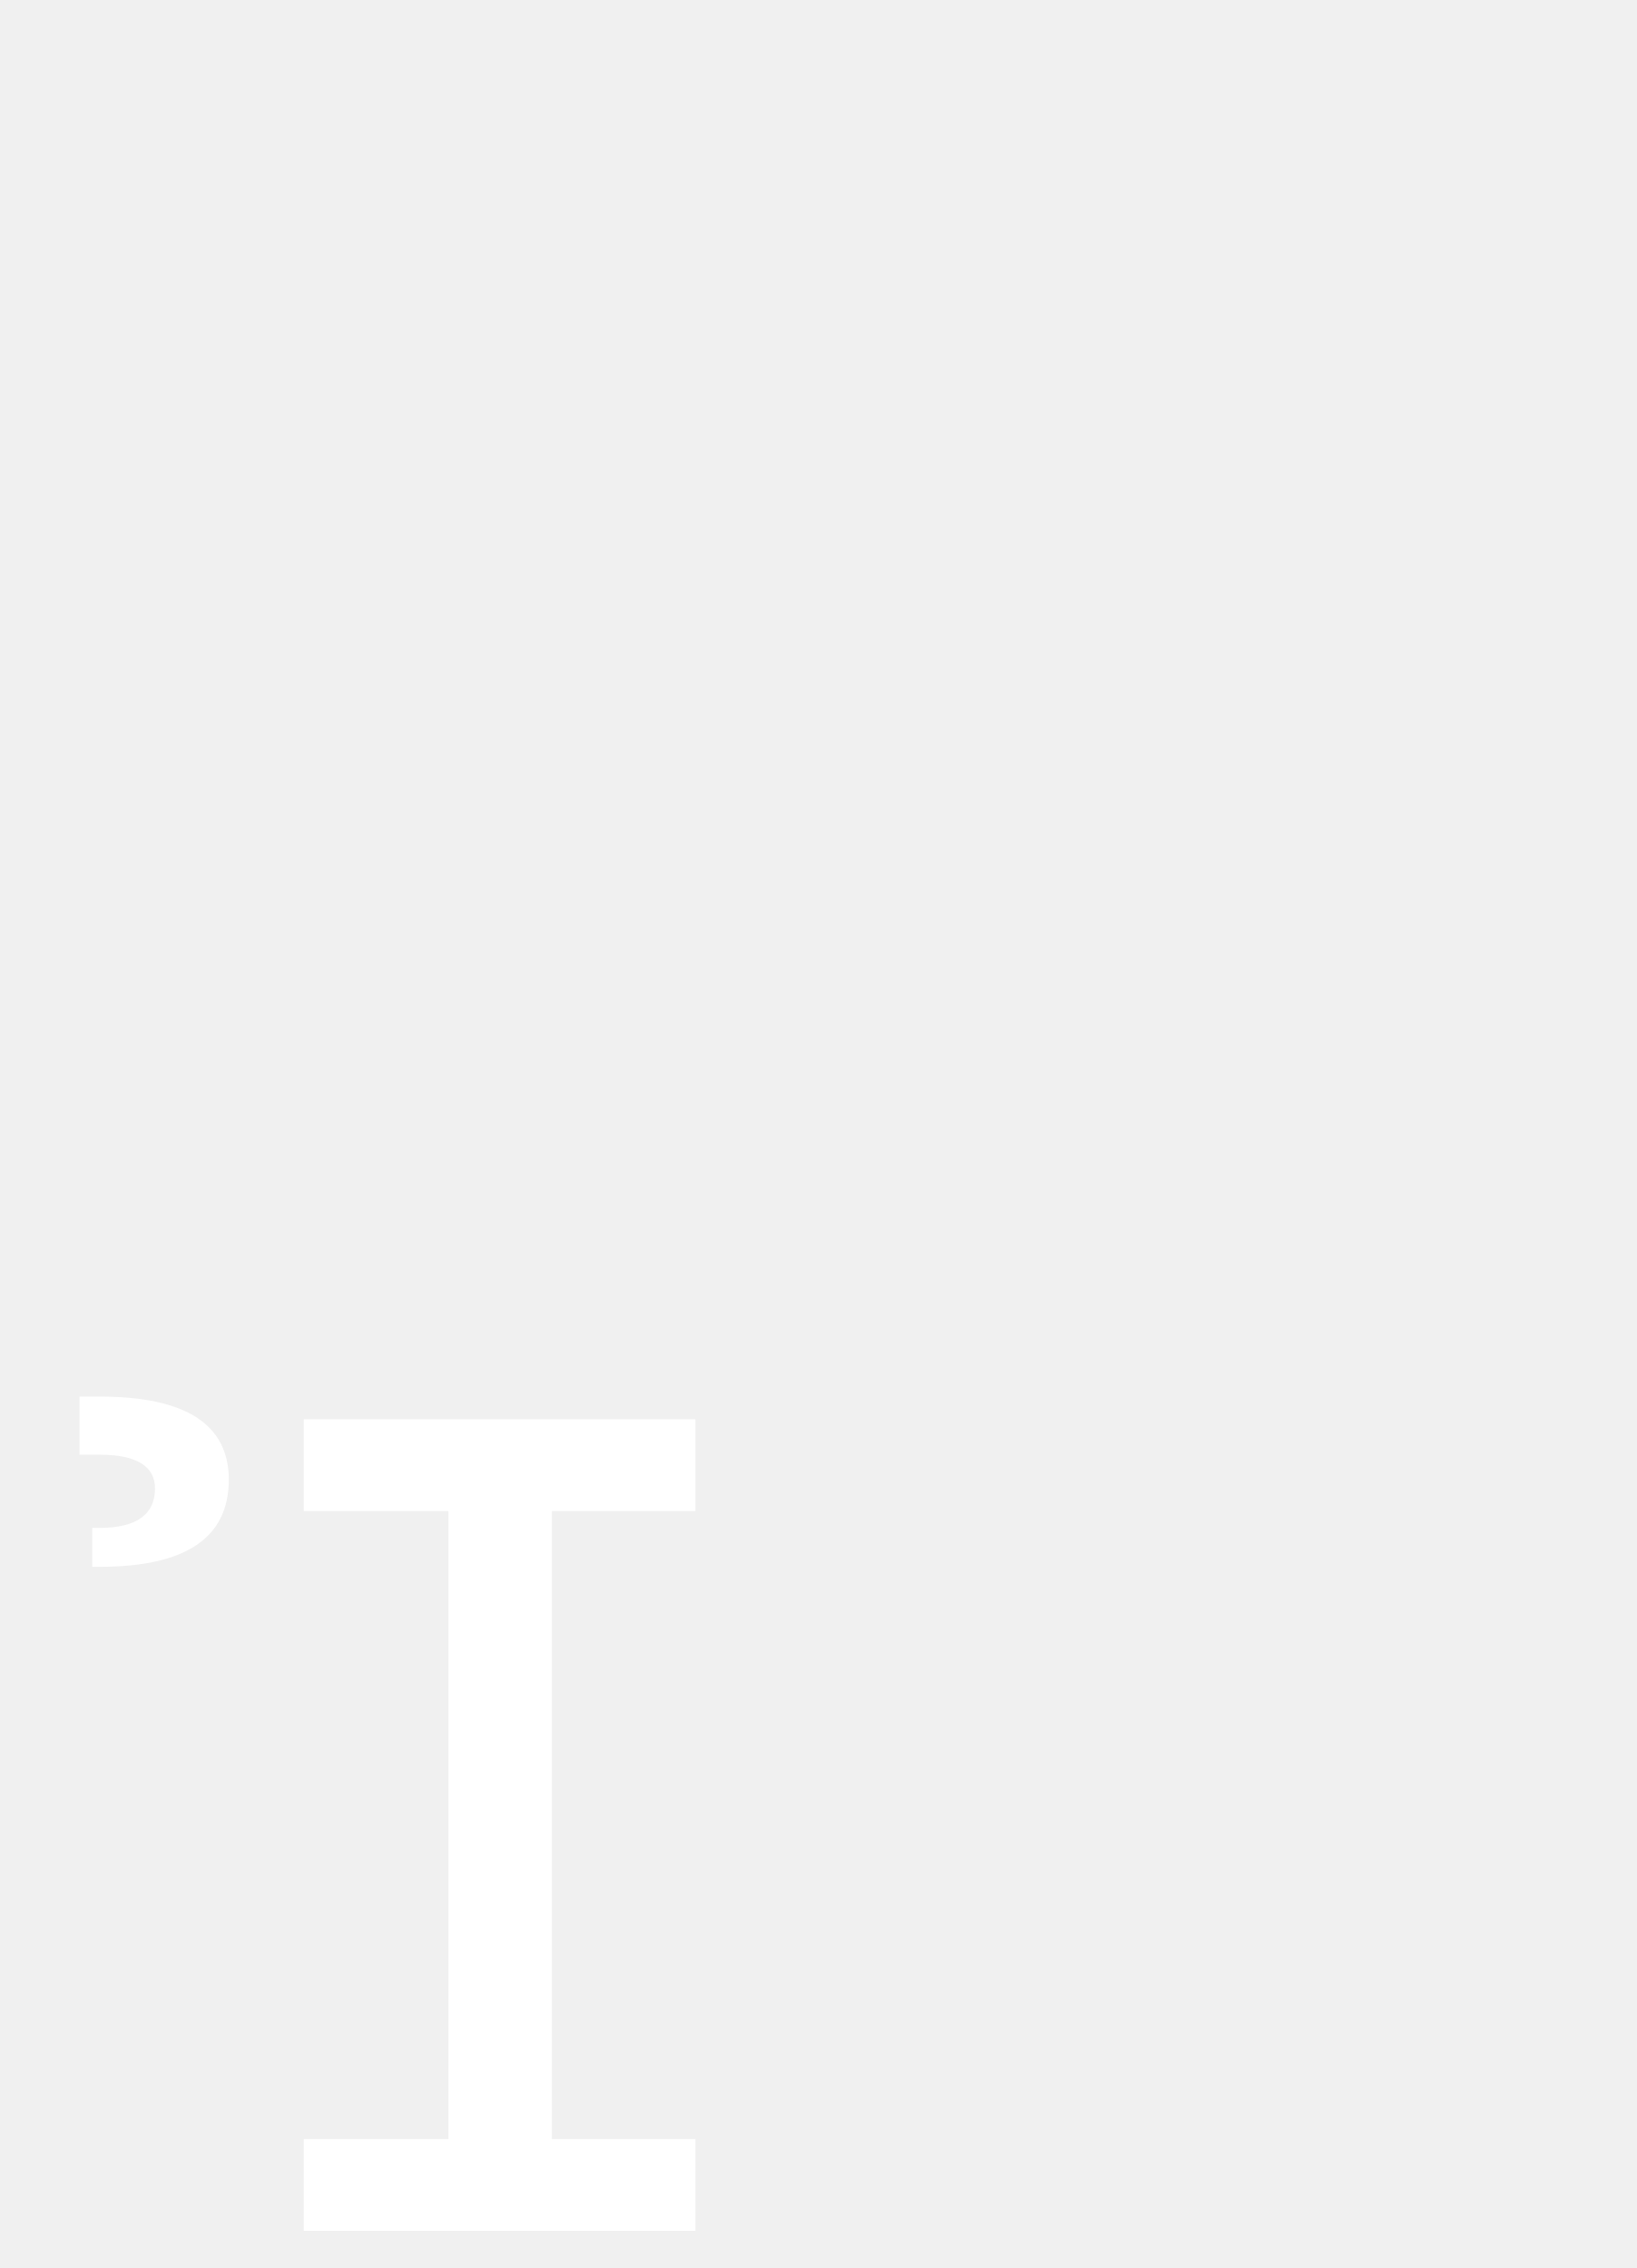
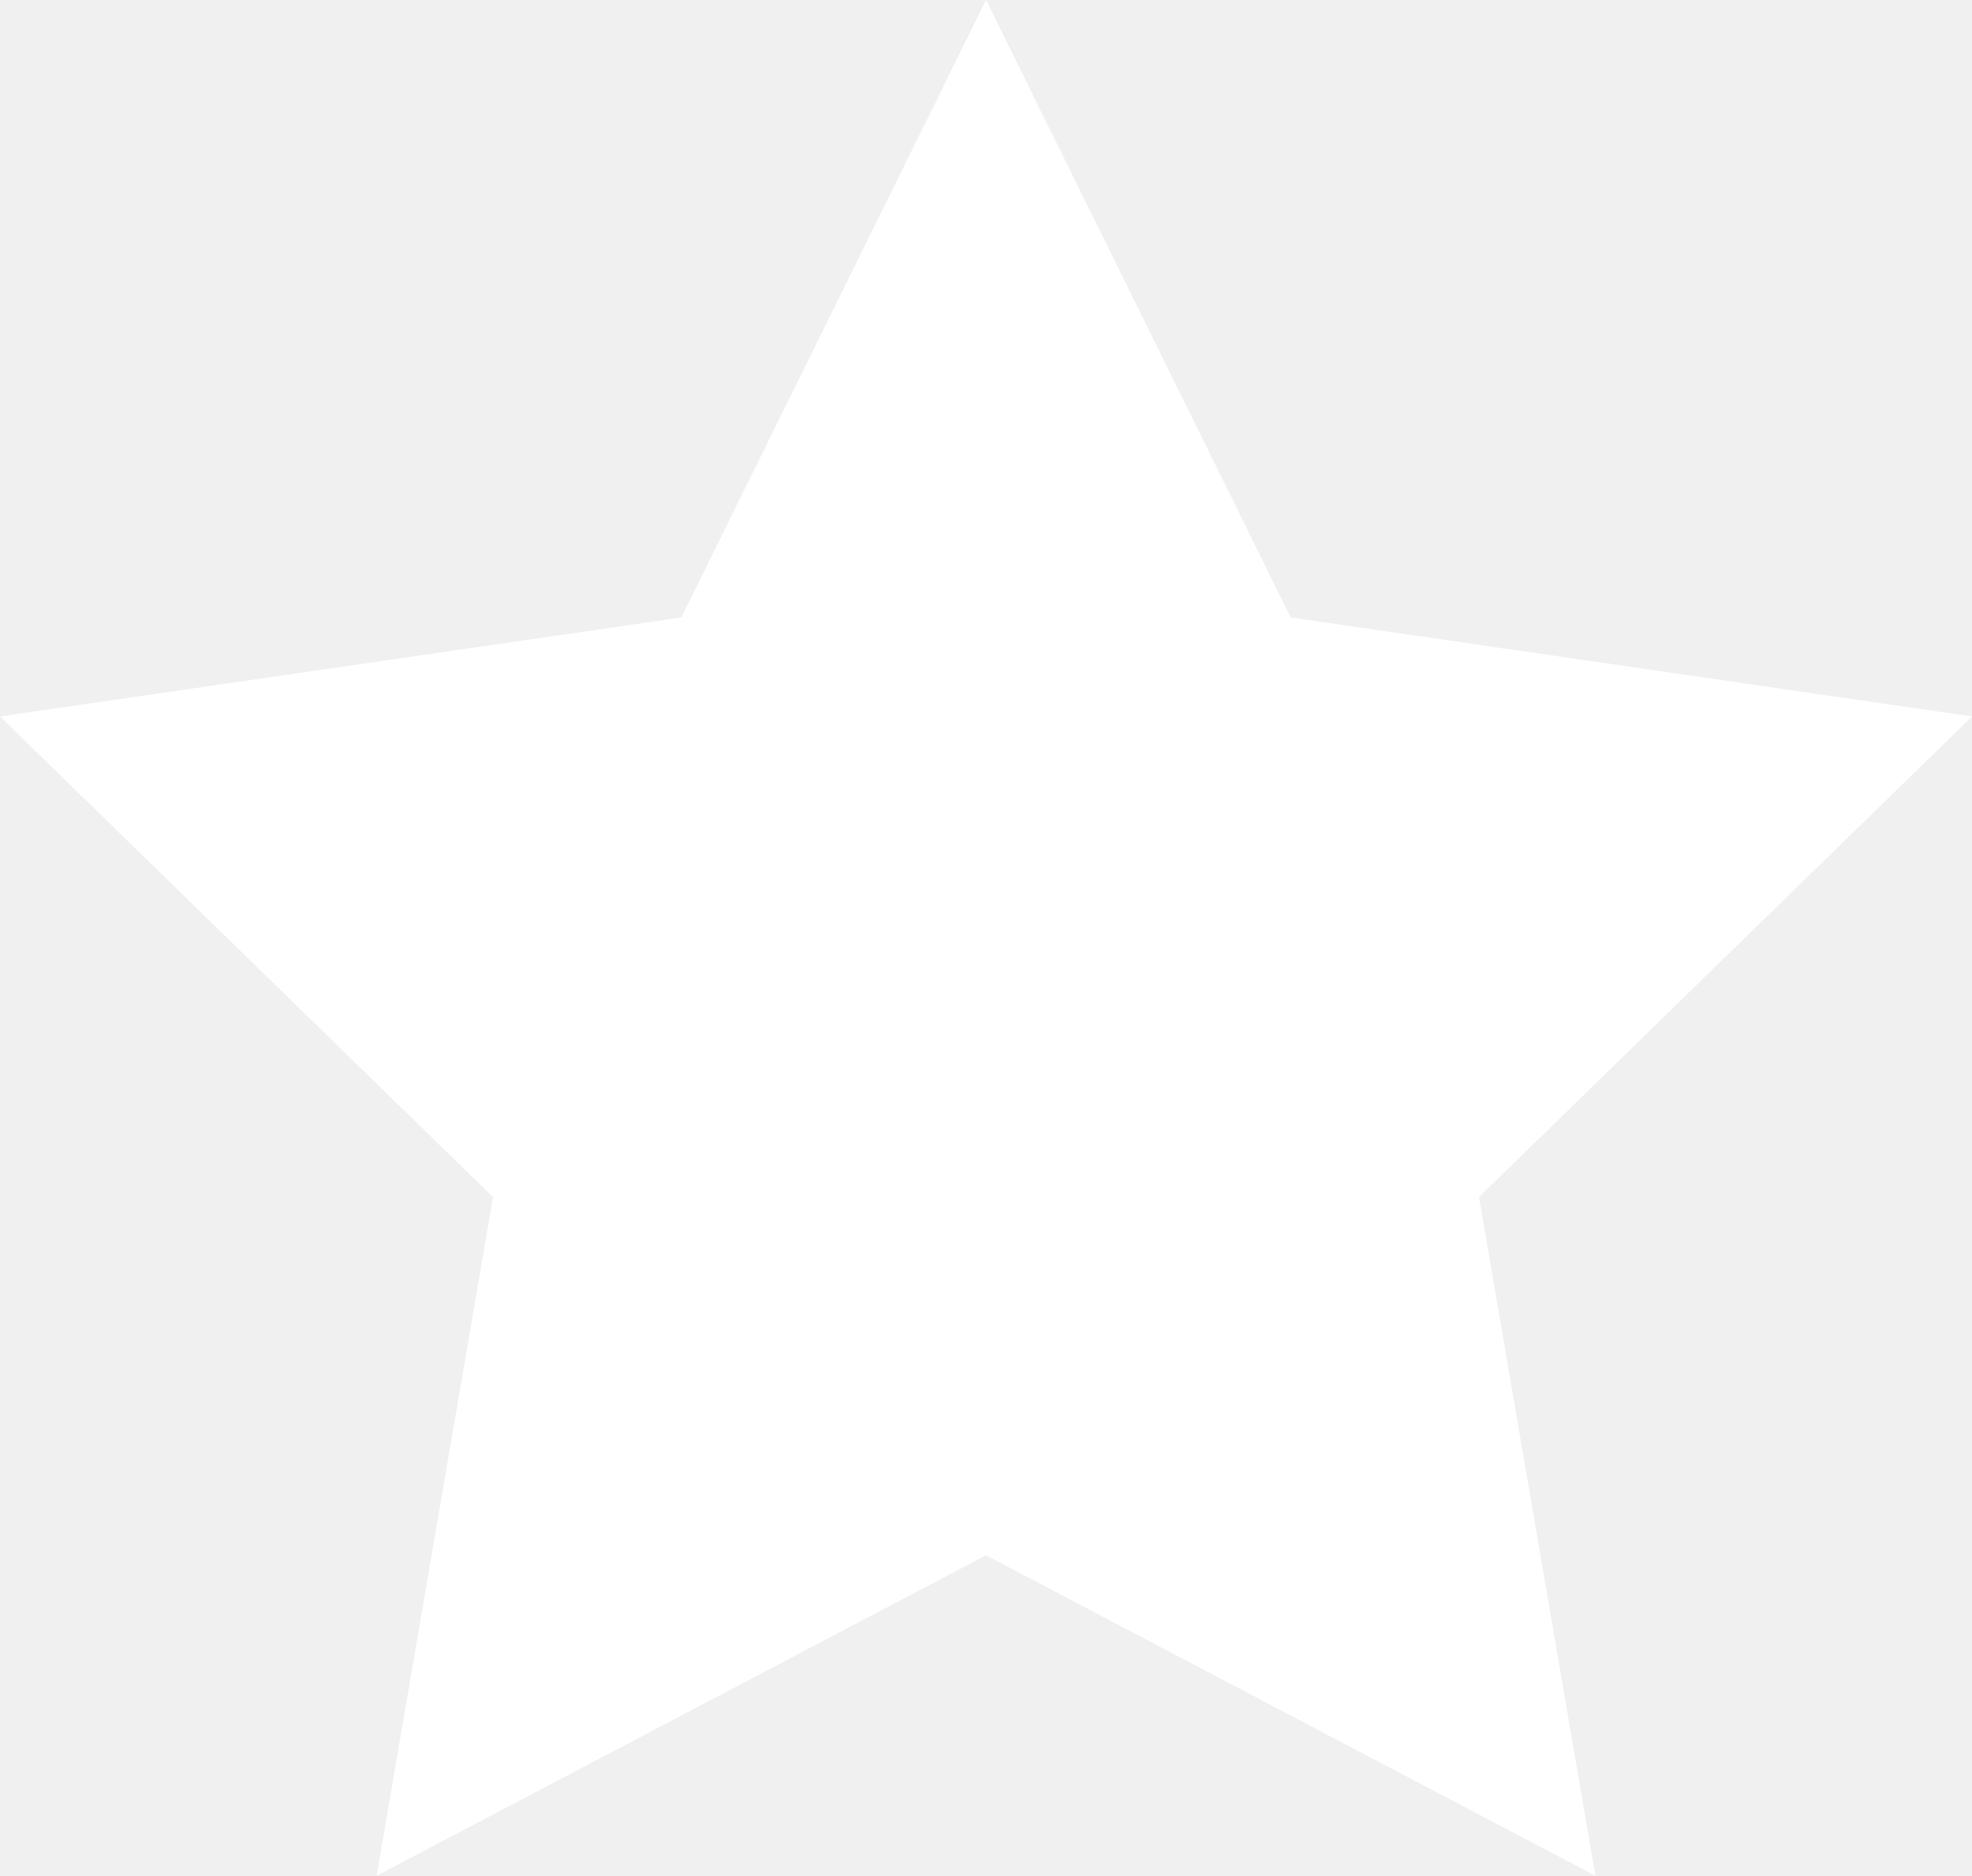
- <svg xmlns="http://www.w3.org/2000/svg" width="44" height="61" viewBox="0 0 44 61">
+ <svg xmlns="http://www.w3.org/2000/svg" id="Ebene_1" data-name="Ebene 1" viewBox="0 0 39.463 37.532">
  <defs>
-     <style>
-       .cls-1 {
-         fill: #fff;
-         font-size: 30px;
-         font-family: IkonoMiniF1-1, "Ikono Mini F 1";
-       }
-     </style>
+     <style>.cls-1{fill:#fff;}</style>
  </defs>
-   <text id="star001_-_E01E" data-name="star001 - E01E" class="cls-1" transform="translate(22 60)">
-     <tspan x="-21.3" y="0"></tspan>
-   </text>
+   <polygon class="cls-1" points="19.732 31.12 7.537 37.532 9.866 23.953 0 14.336 13.634 12.355 19.732 0 25.829 12.355 39.463 14.336 29.597 23.953 31.926 37.532 19.732 31.12" />
</svg>
